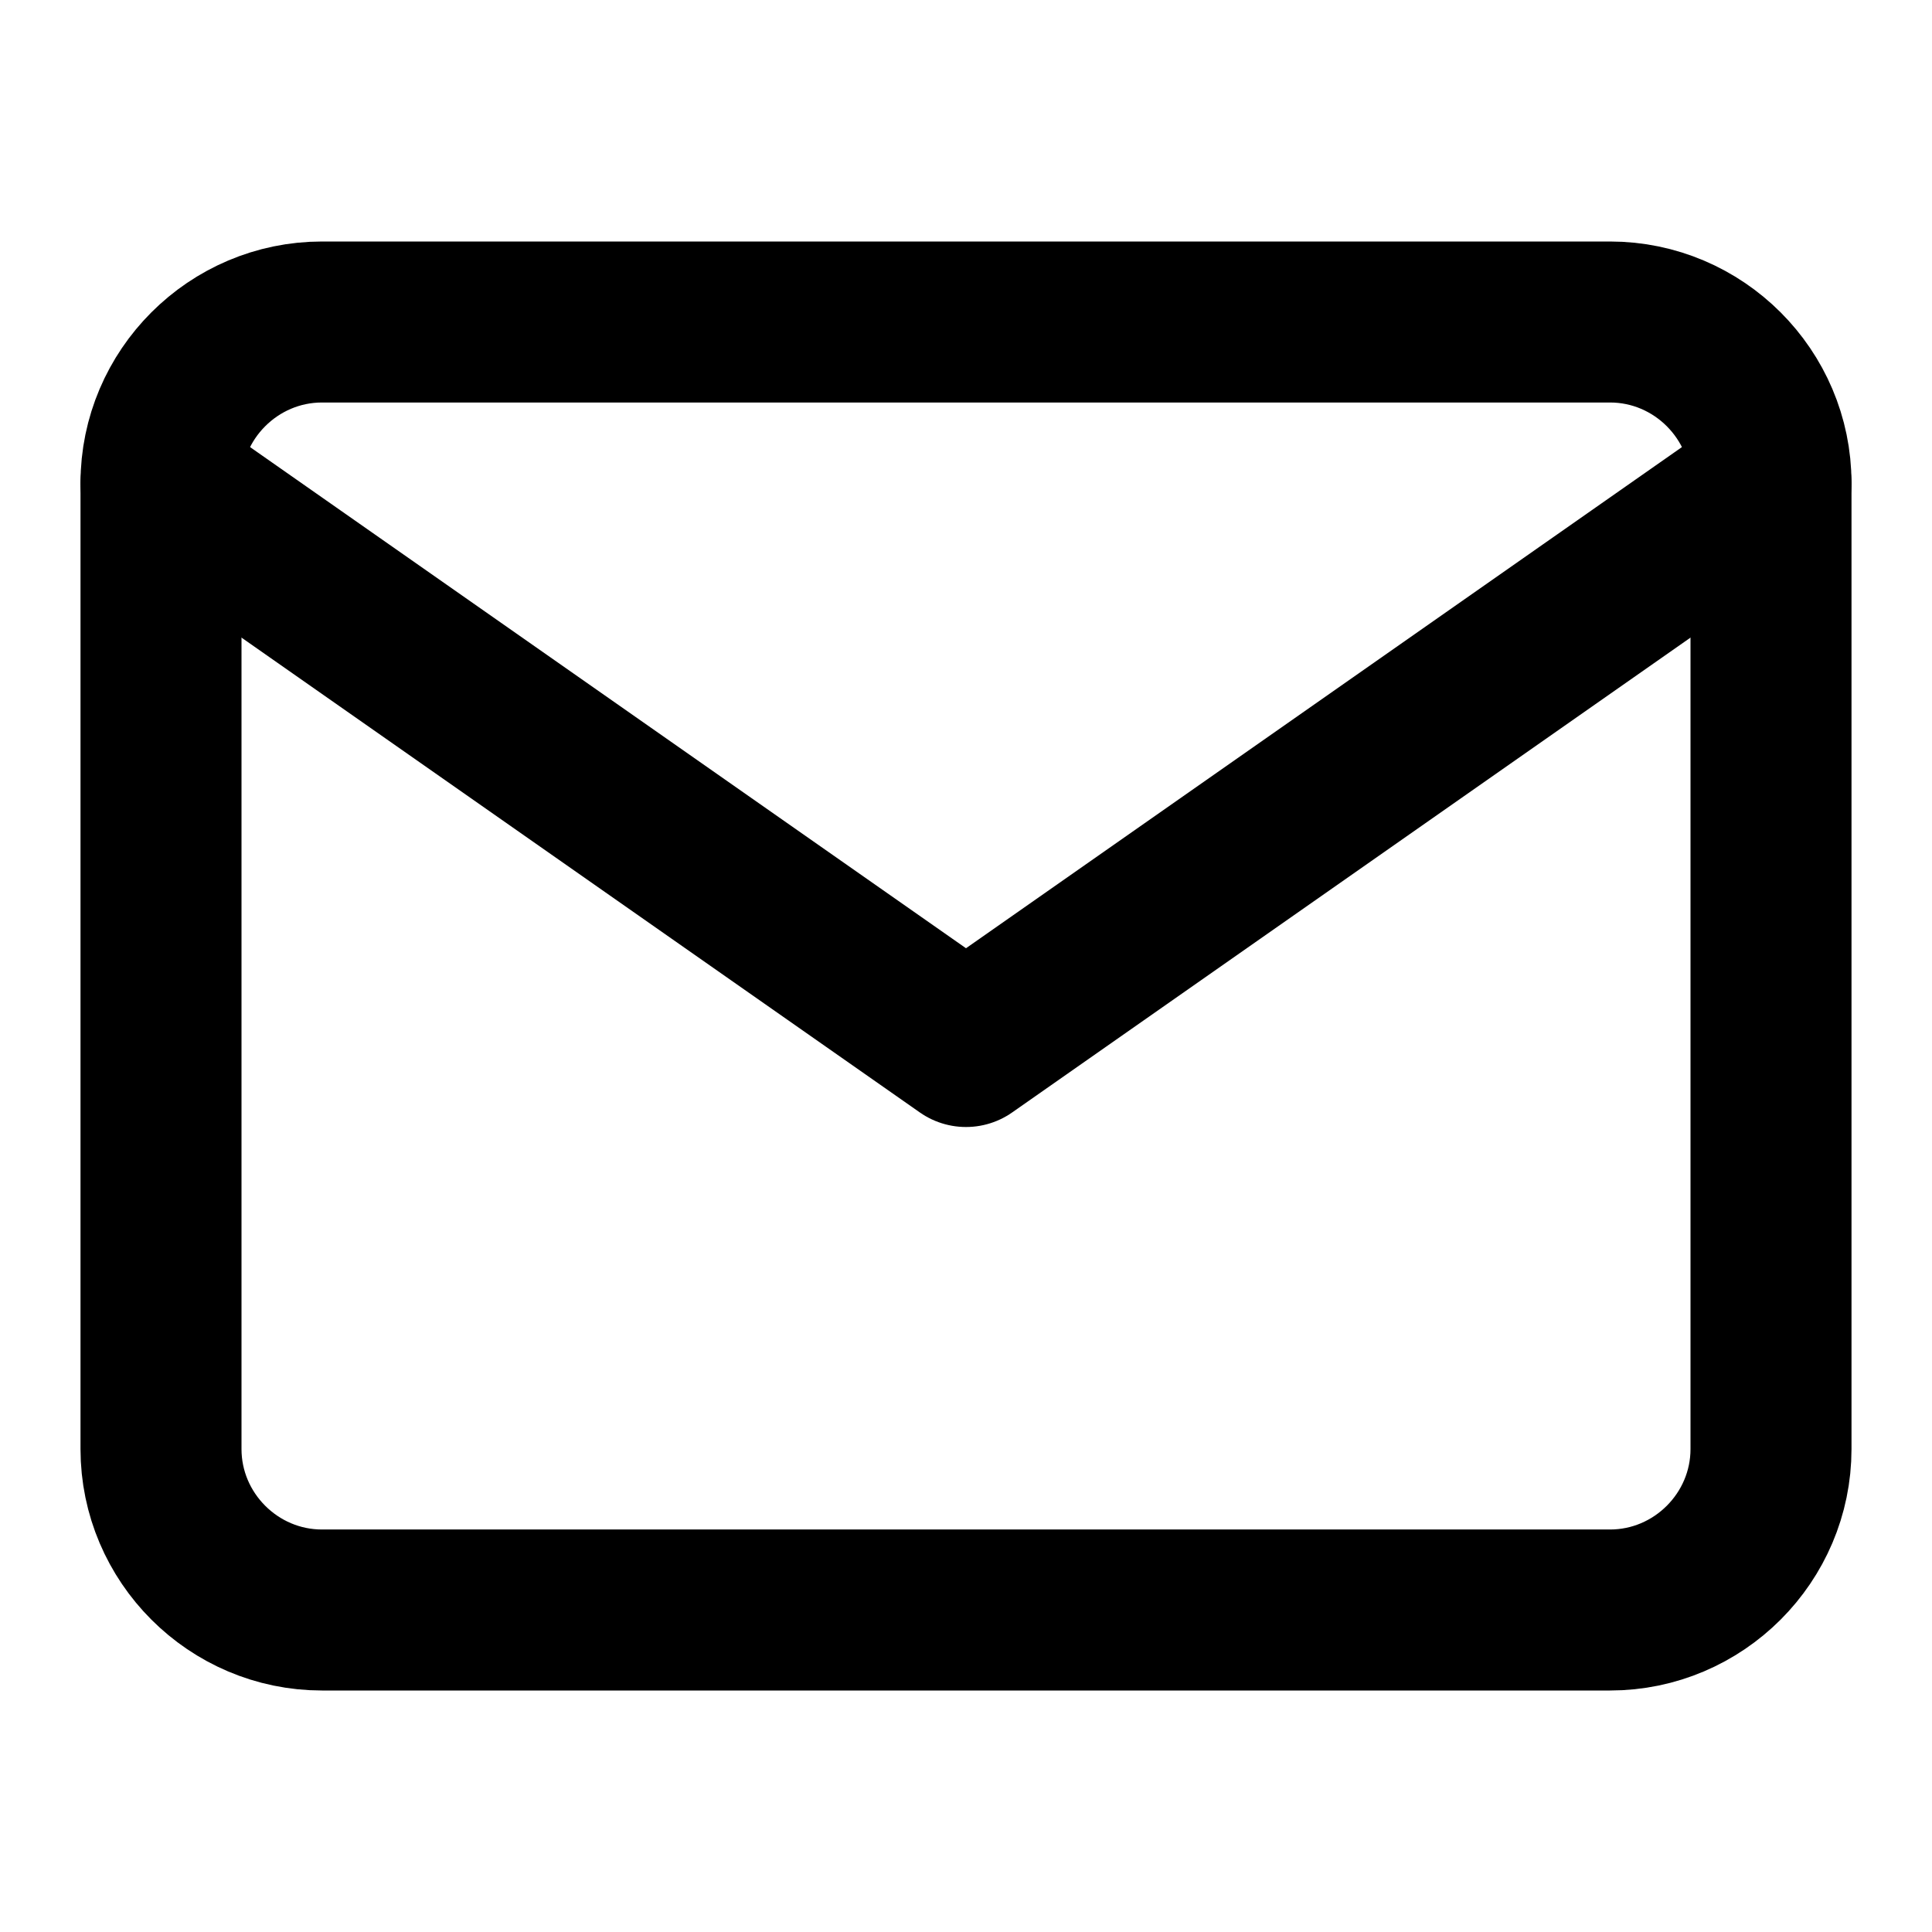
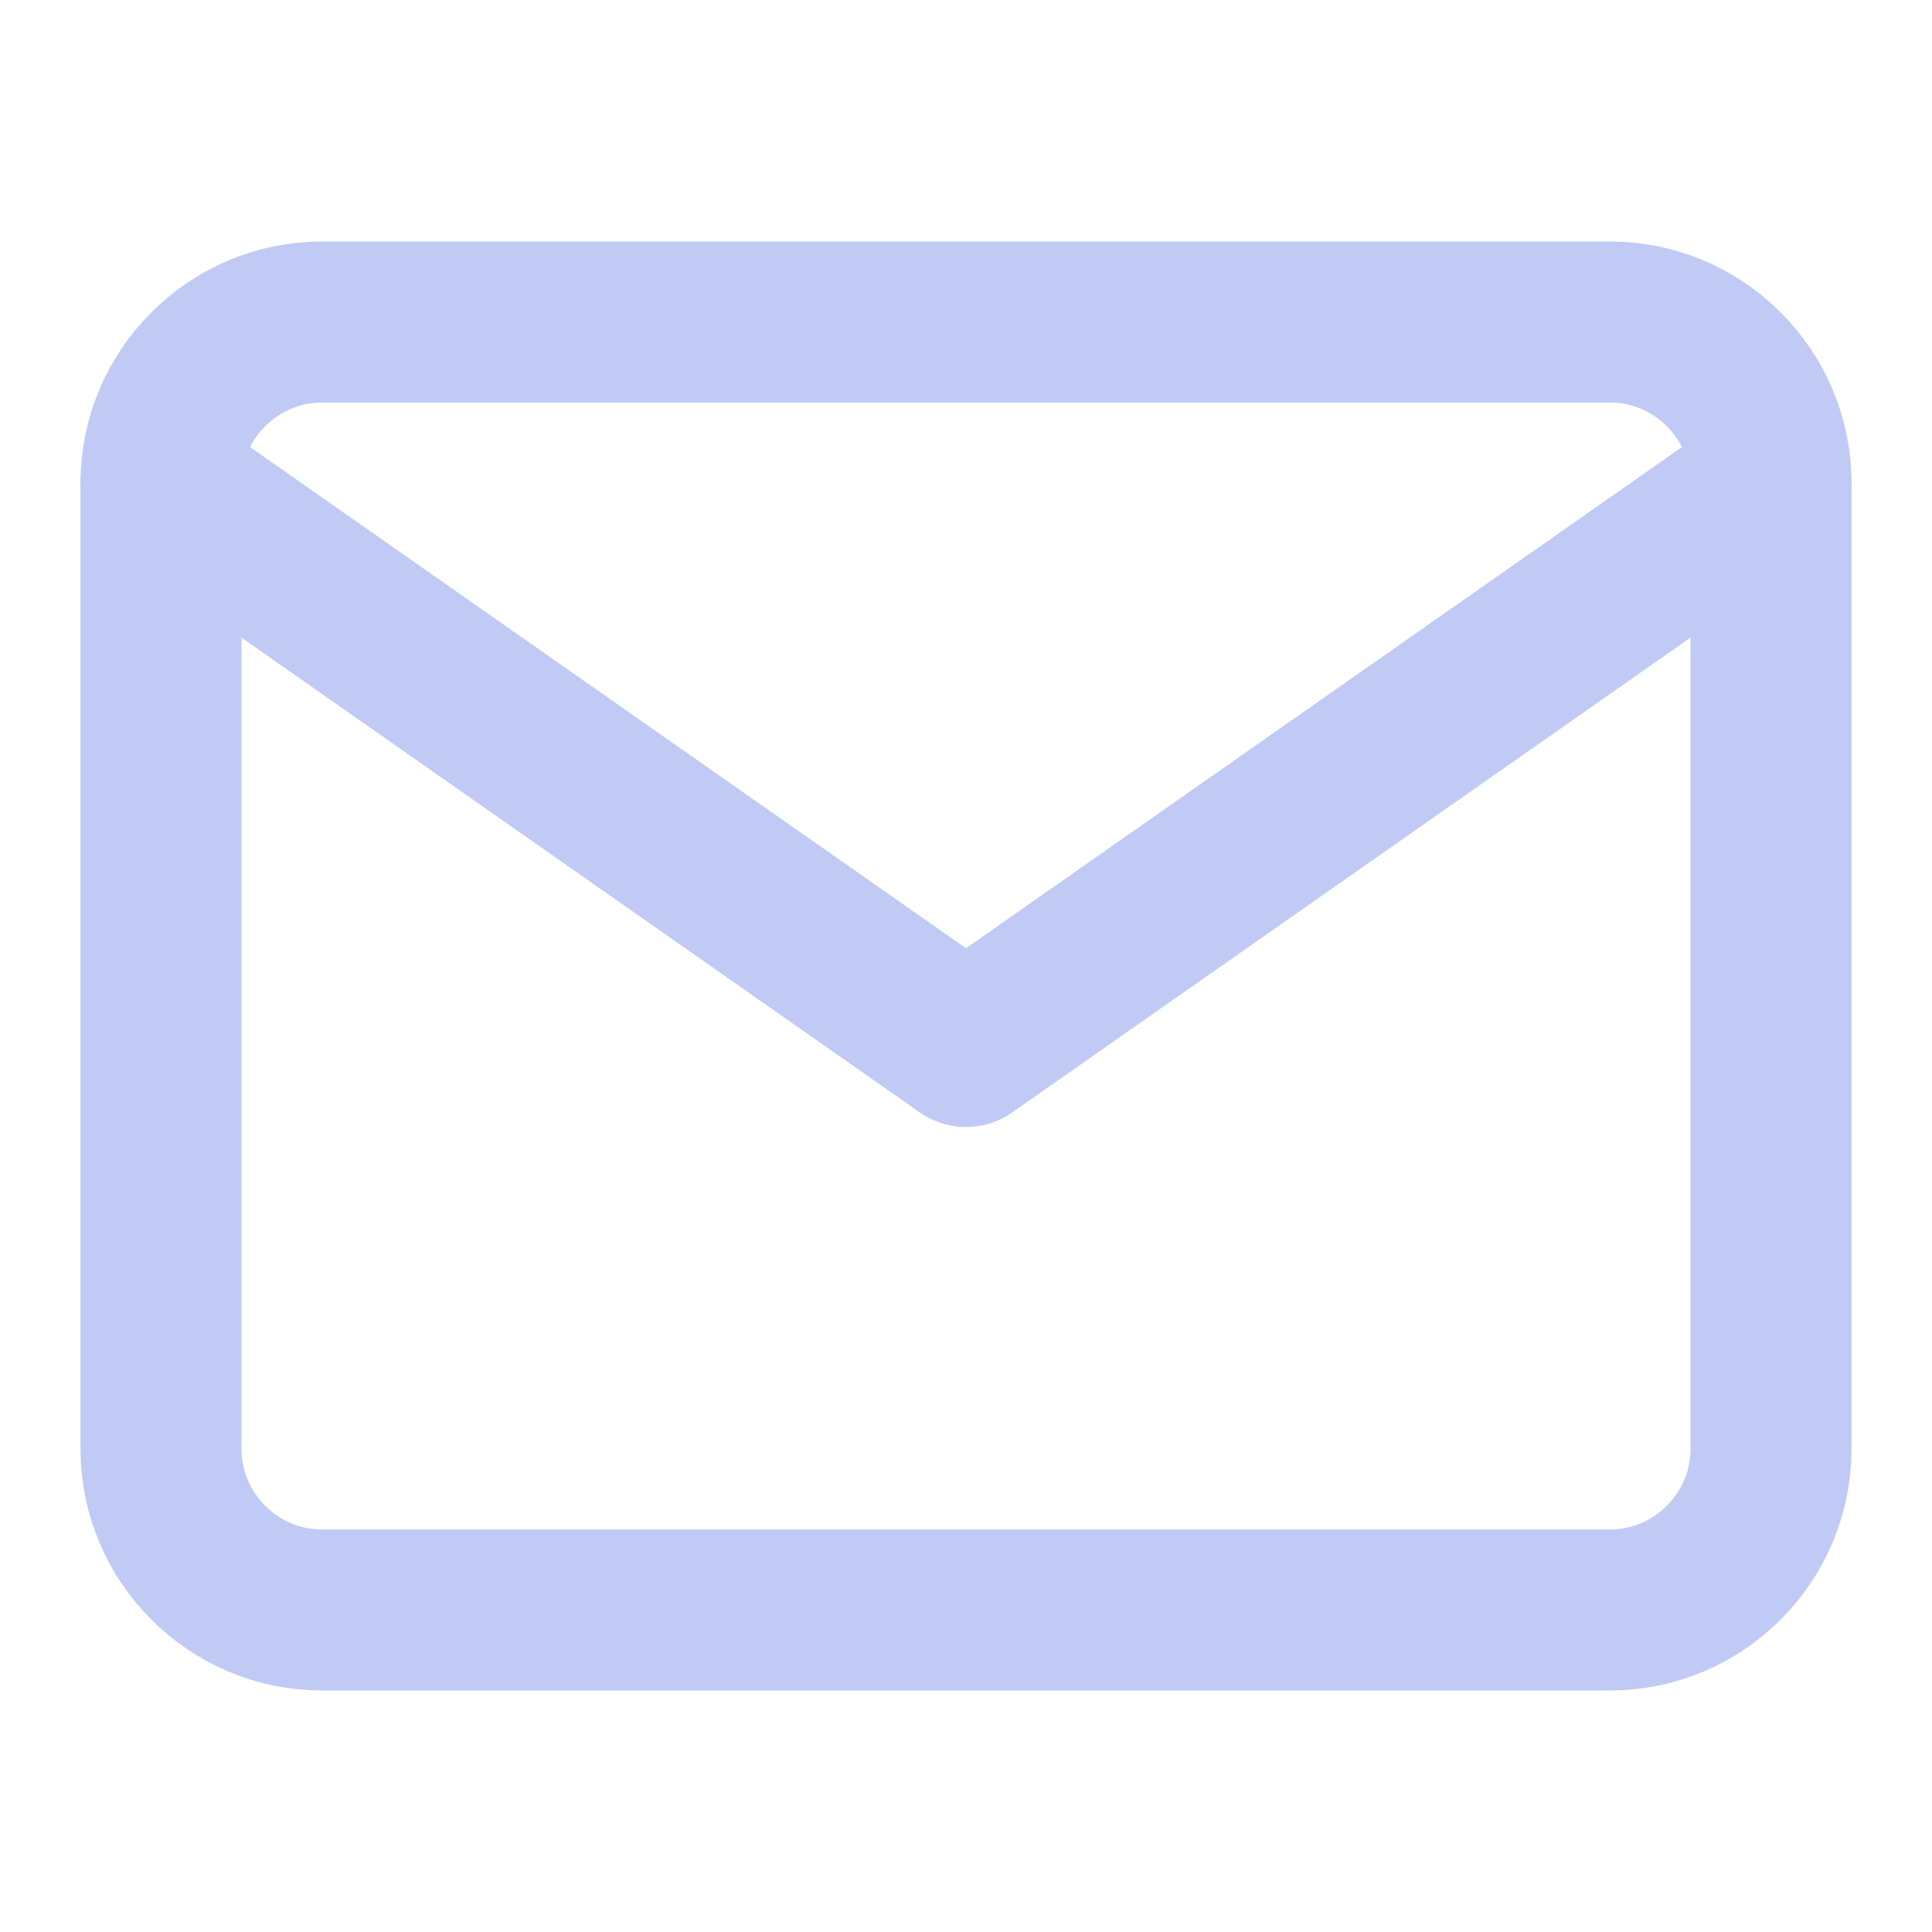
- <svg xmlns="http://www.w3.org/2000/svg" width="24" height="24" viewBox="0 0 24 24" fill="none" stroke="currentColor" stroke-width="2" stroke-linecap="round" stroke-linejoin="round" class="feather feather-mail">
+ <svg xmlns="http://www.w3.org/2000/svg" width="24" height="24" viewBox="0 0 24 24" fill="none" stroke="#c0caf5" stroke-width="2" stroke-linecap="round" stroke-linejoin="round" class="feather feather-mail">
  <path d="M4 4h16c1.1 0 2 .9 2 2v12c0 1.1-.9 2-2 2H4c-1.1 0-2-.9-2-2V6c0-1.1.9-2 2-2z" />
  <polyline points="22,6 12,13 2,6" />
</svg>
